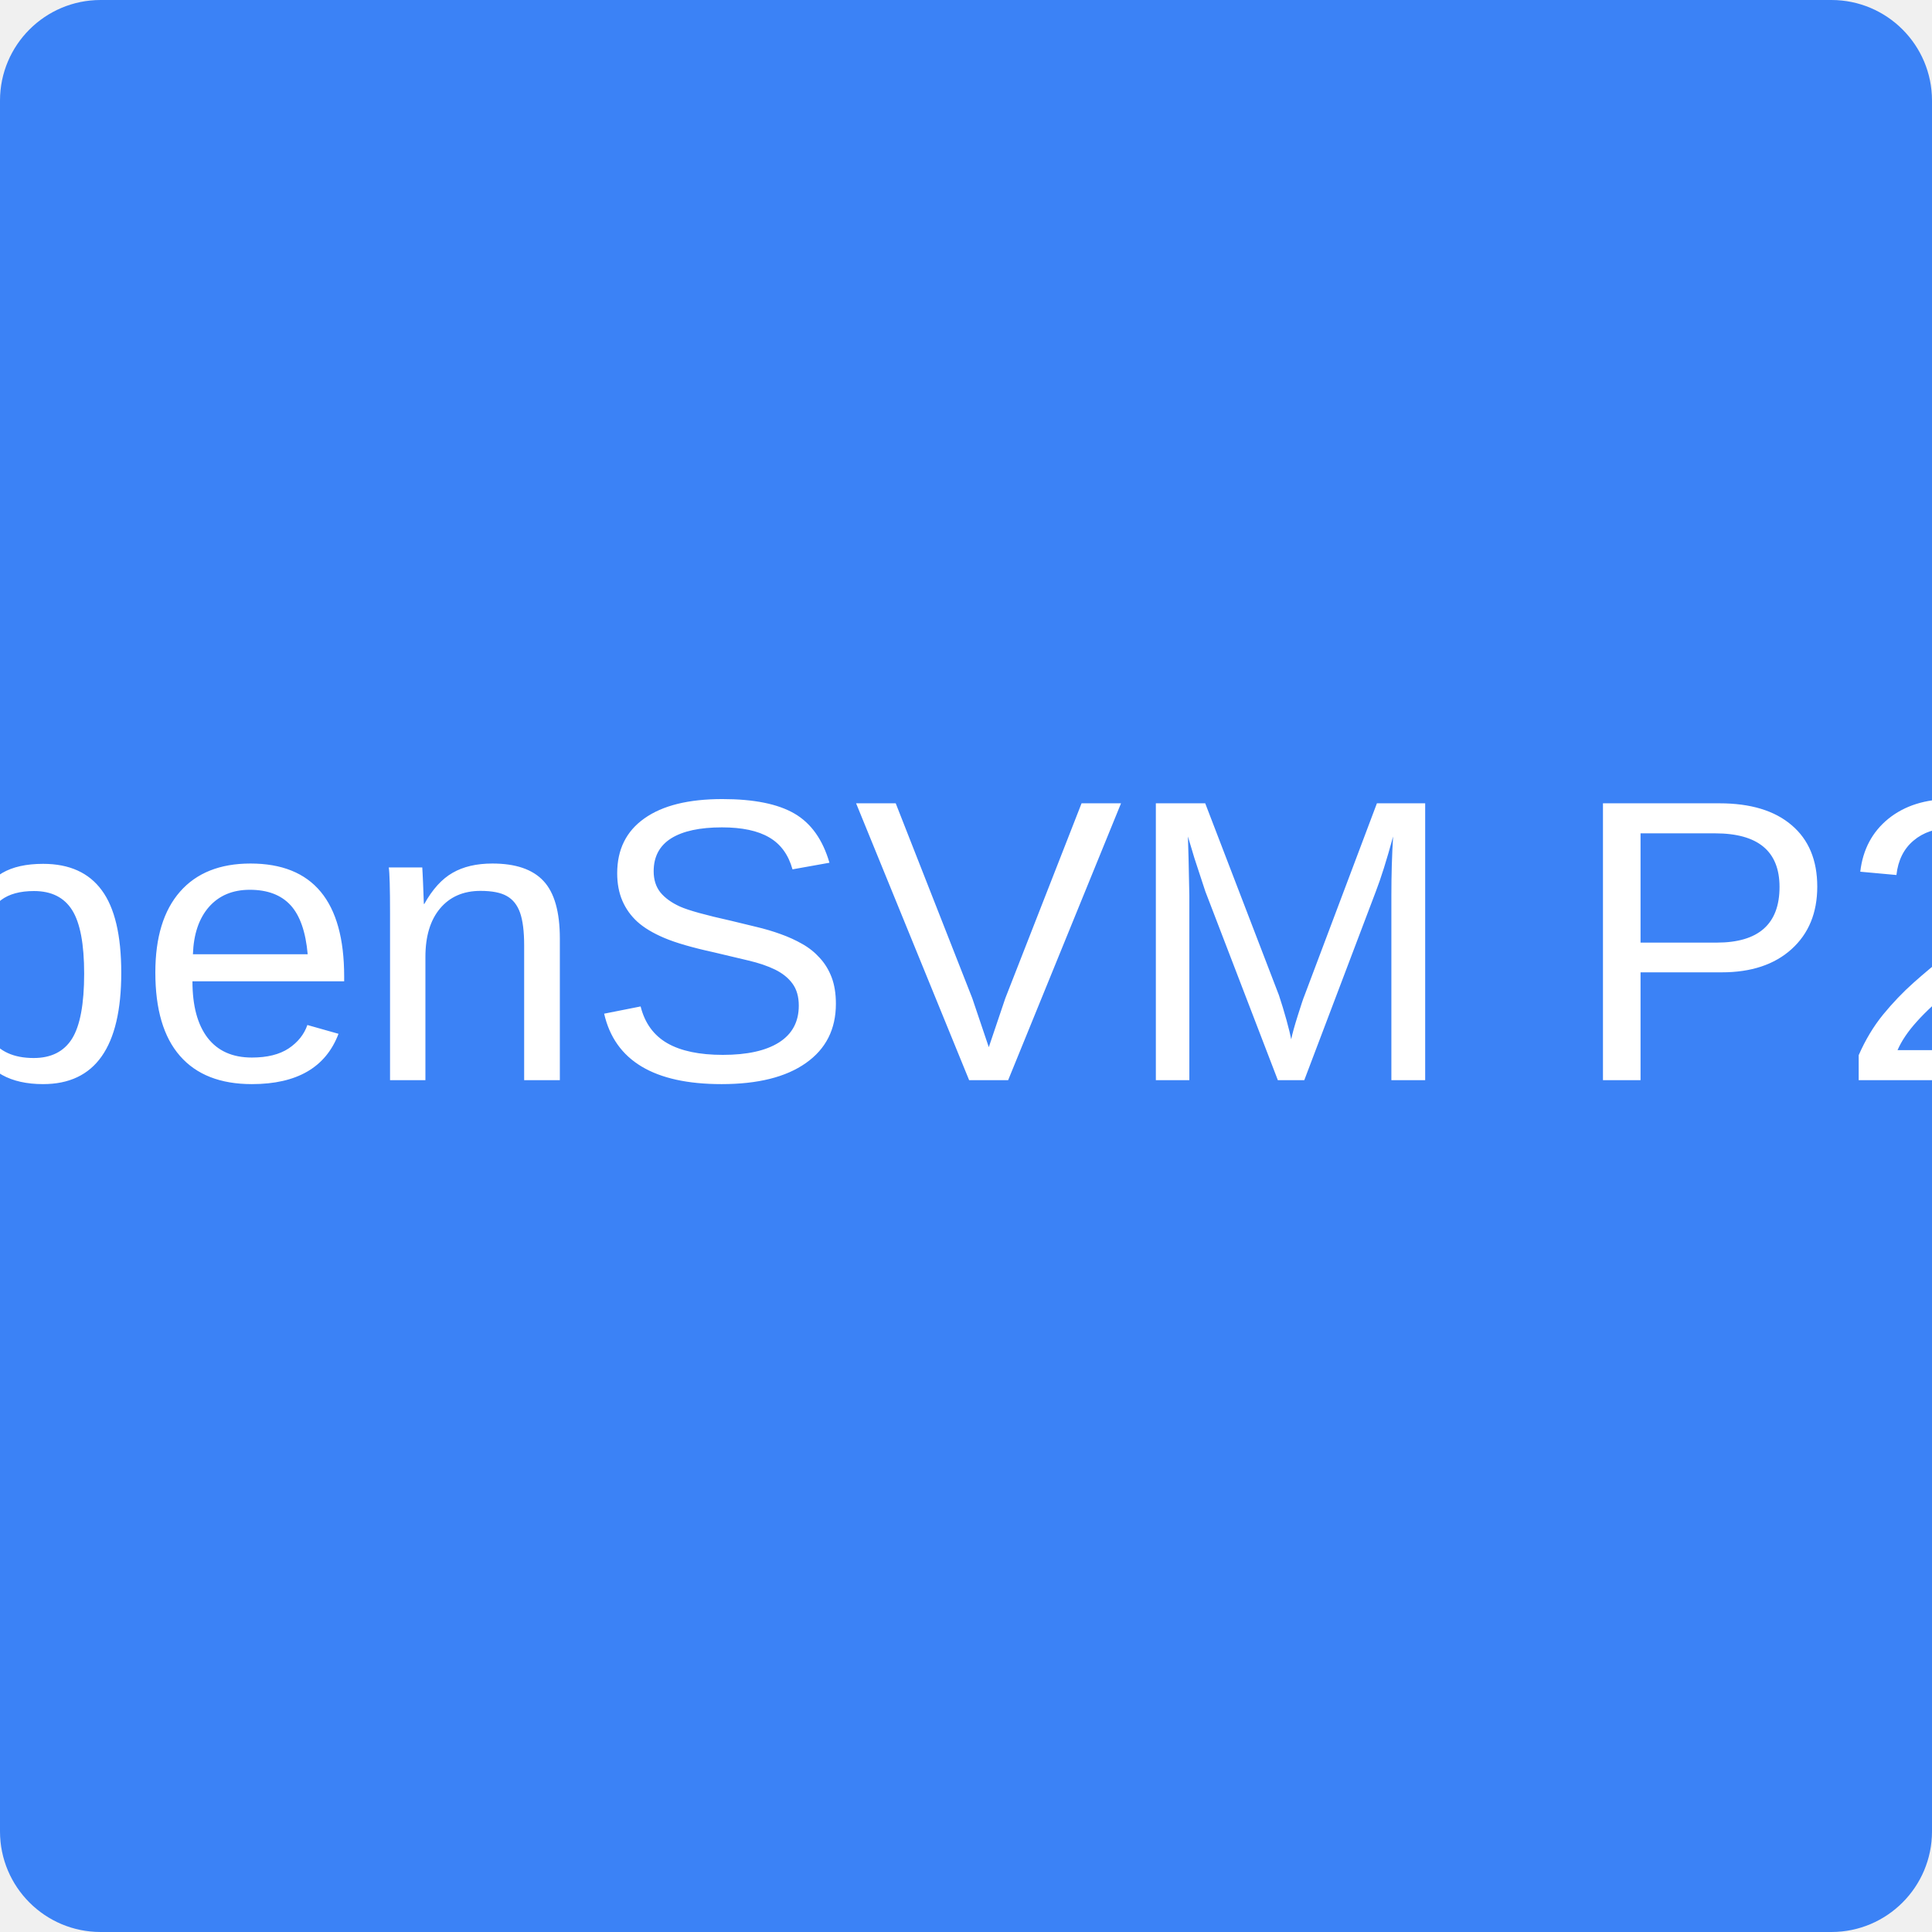
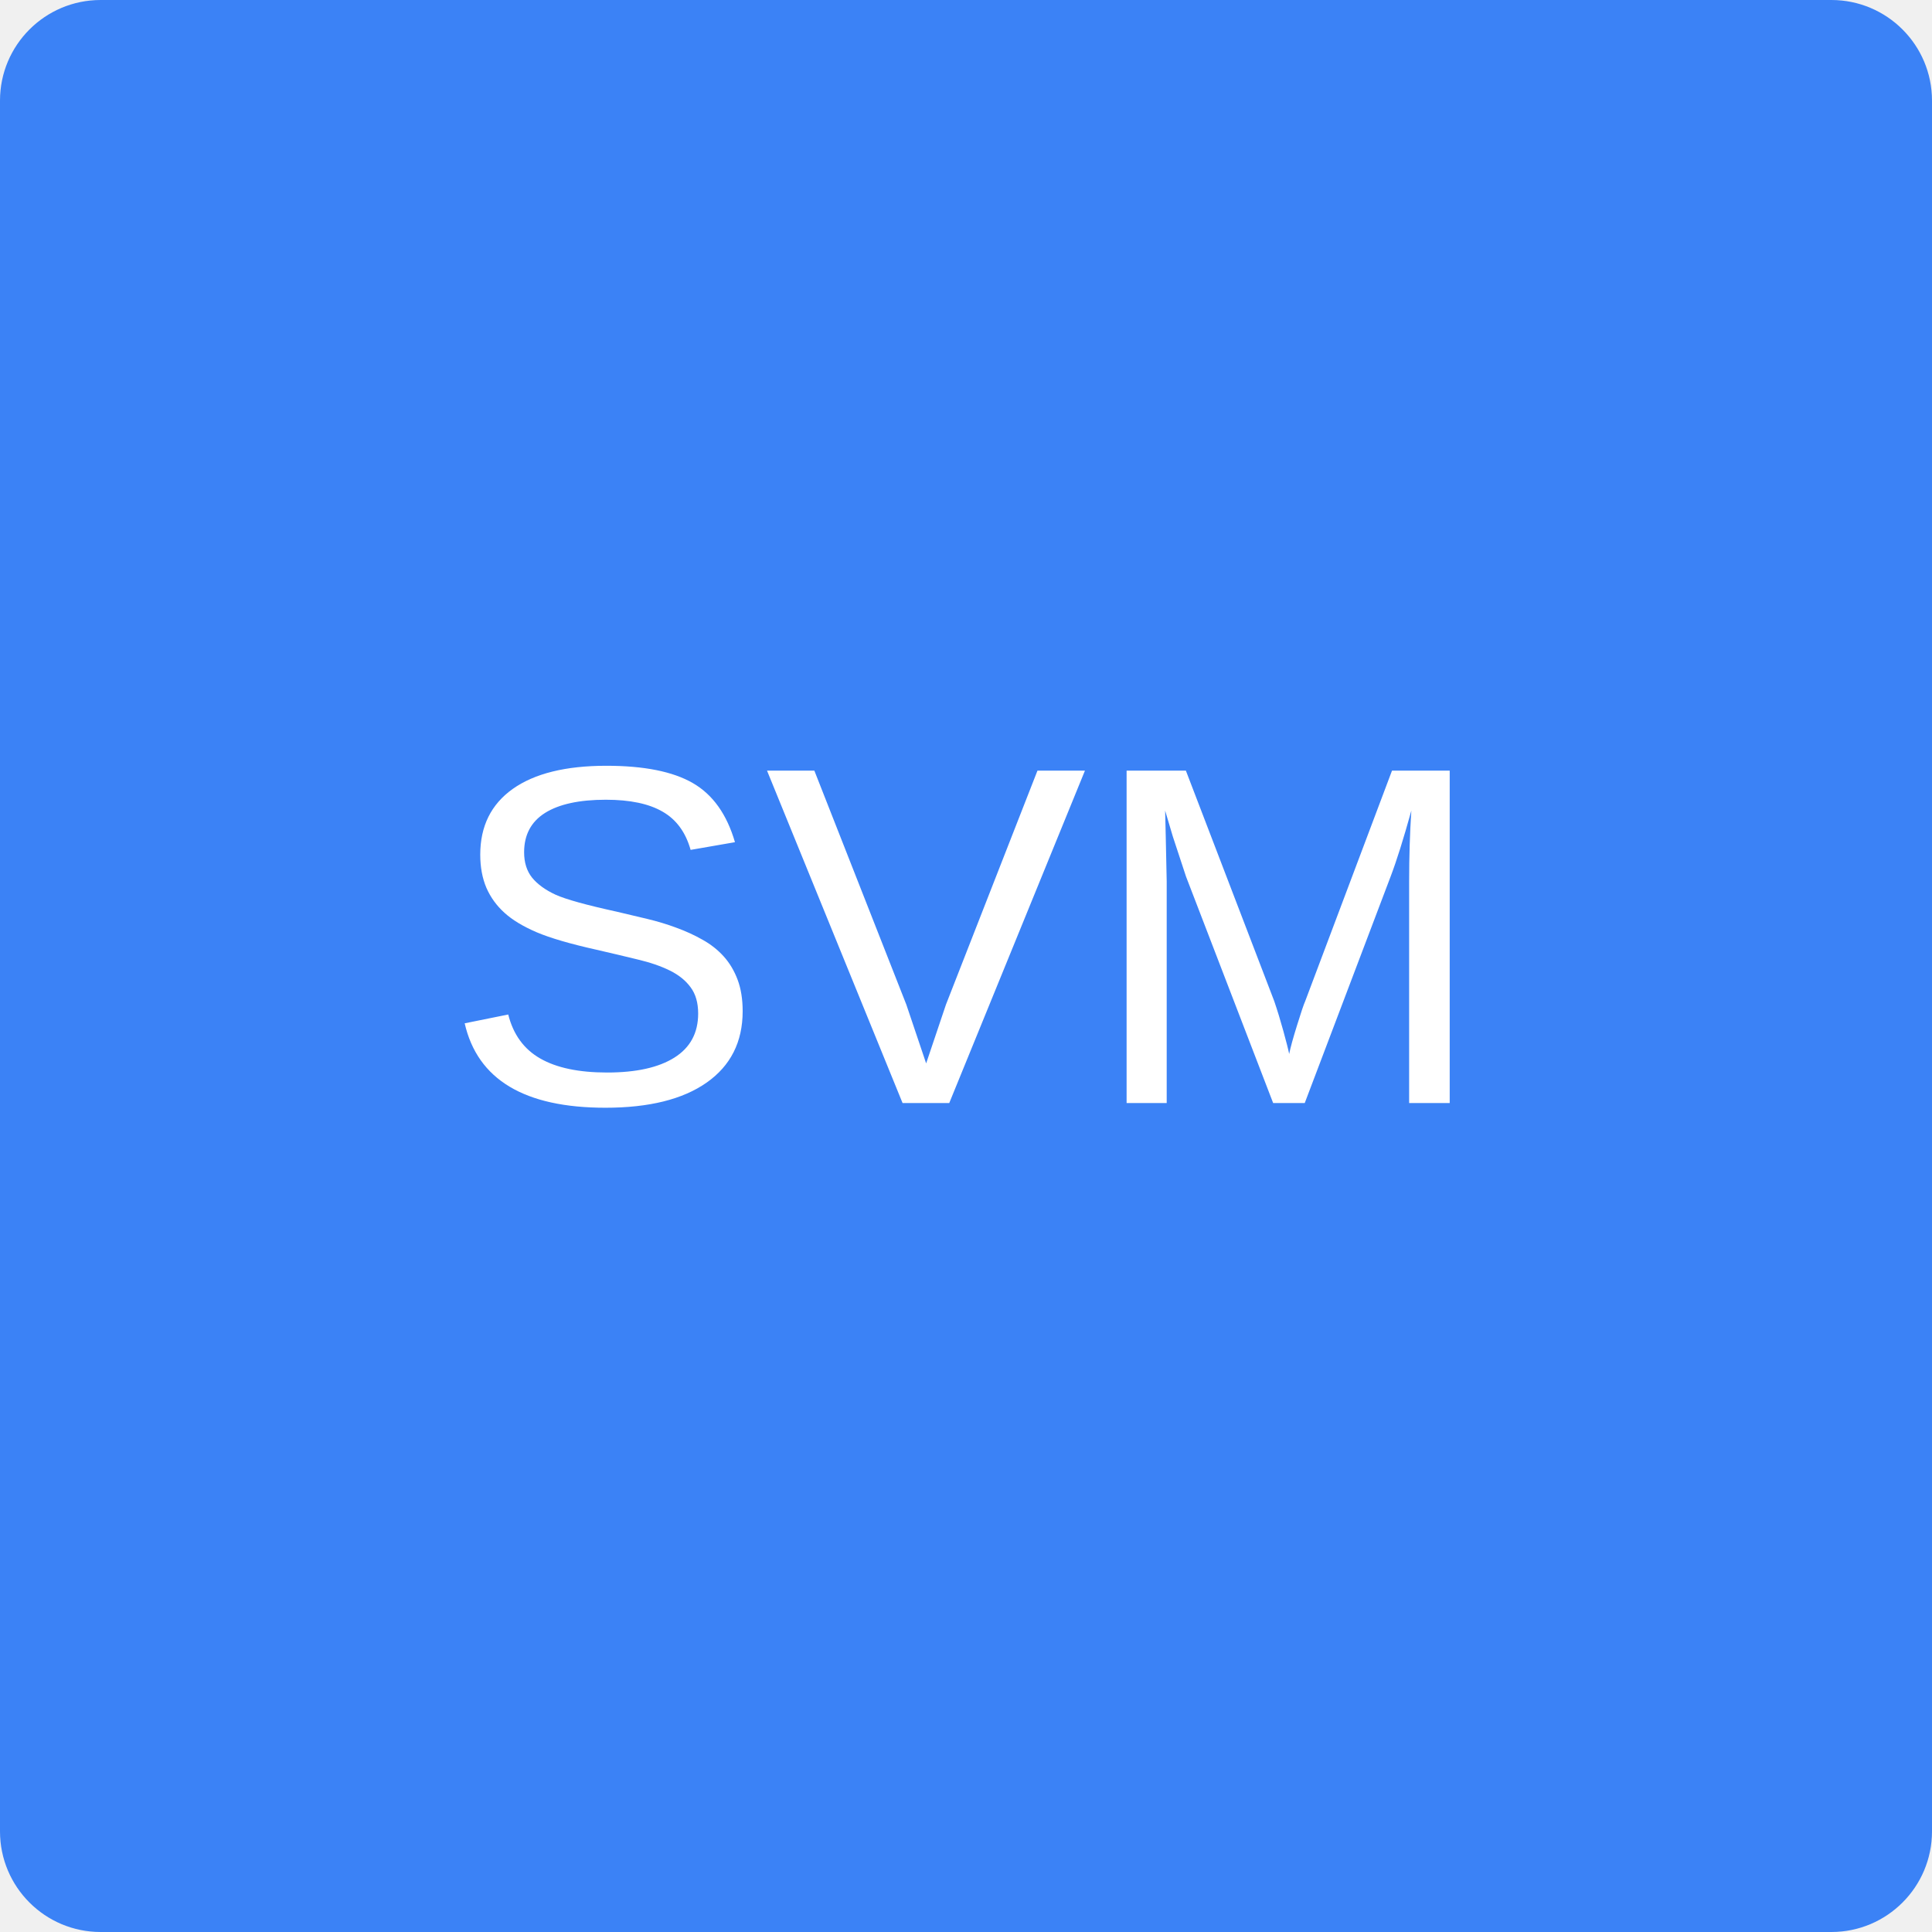
<svg xmlns="http://www.w3.org/2000/svg" width="192" height="192">
  <rect width="192" height="192" fill="#3b82f6" rx="10" />
-   <text x="96" y="96" text-anchor="middle" dominant-baseline="middle" fill="white" font-size="40" font-family="Arial">OpenSVM P2P</text>
+   <text x="96" y="96" text-anchor="middle" dominant-baseline="middle" fill="white" font-size="48" font-family="Arial">SVM</text>
</svg>
